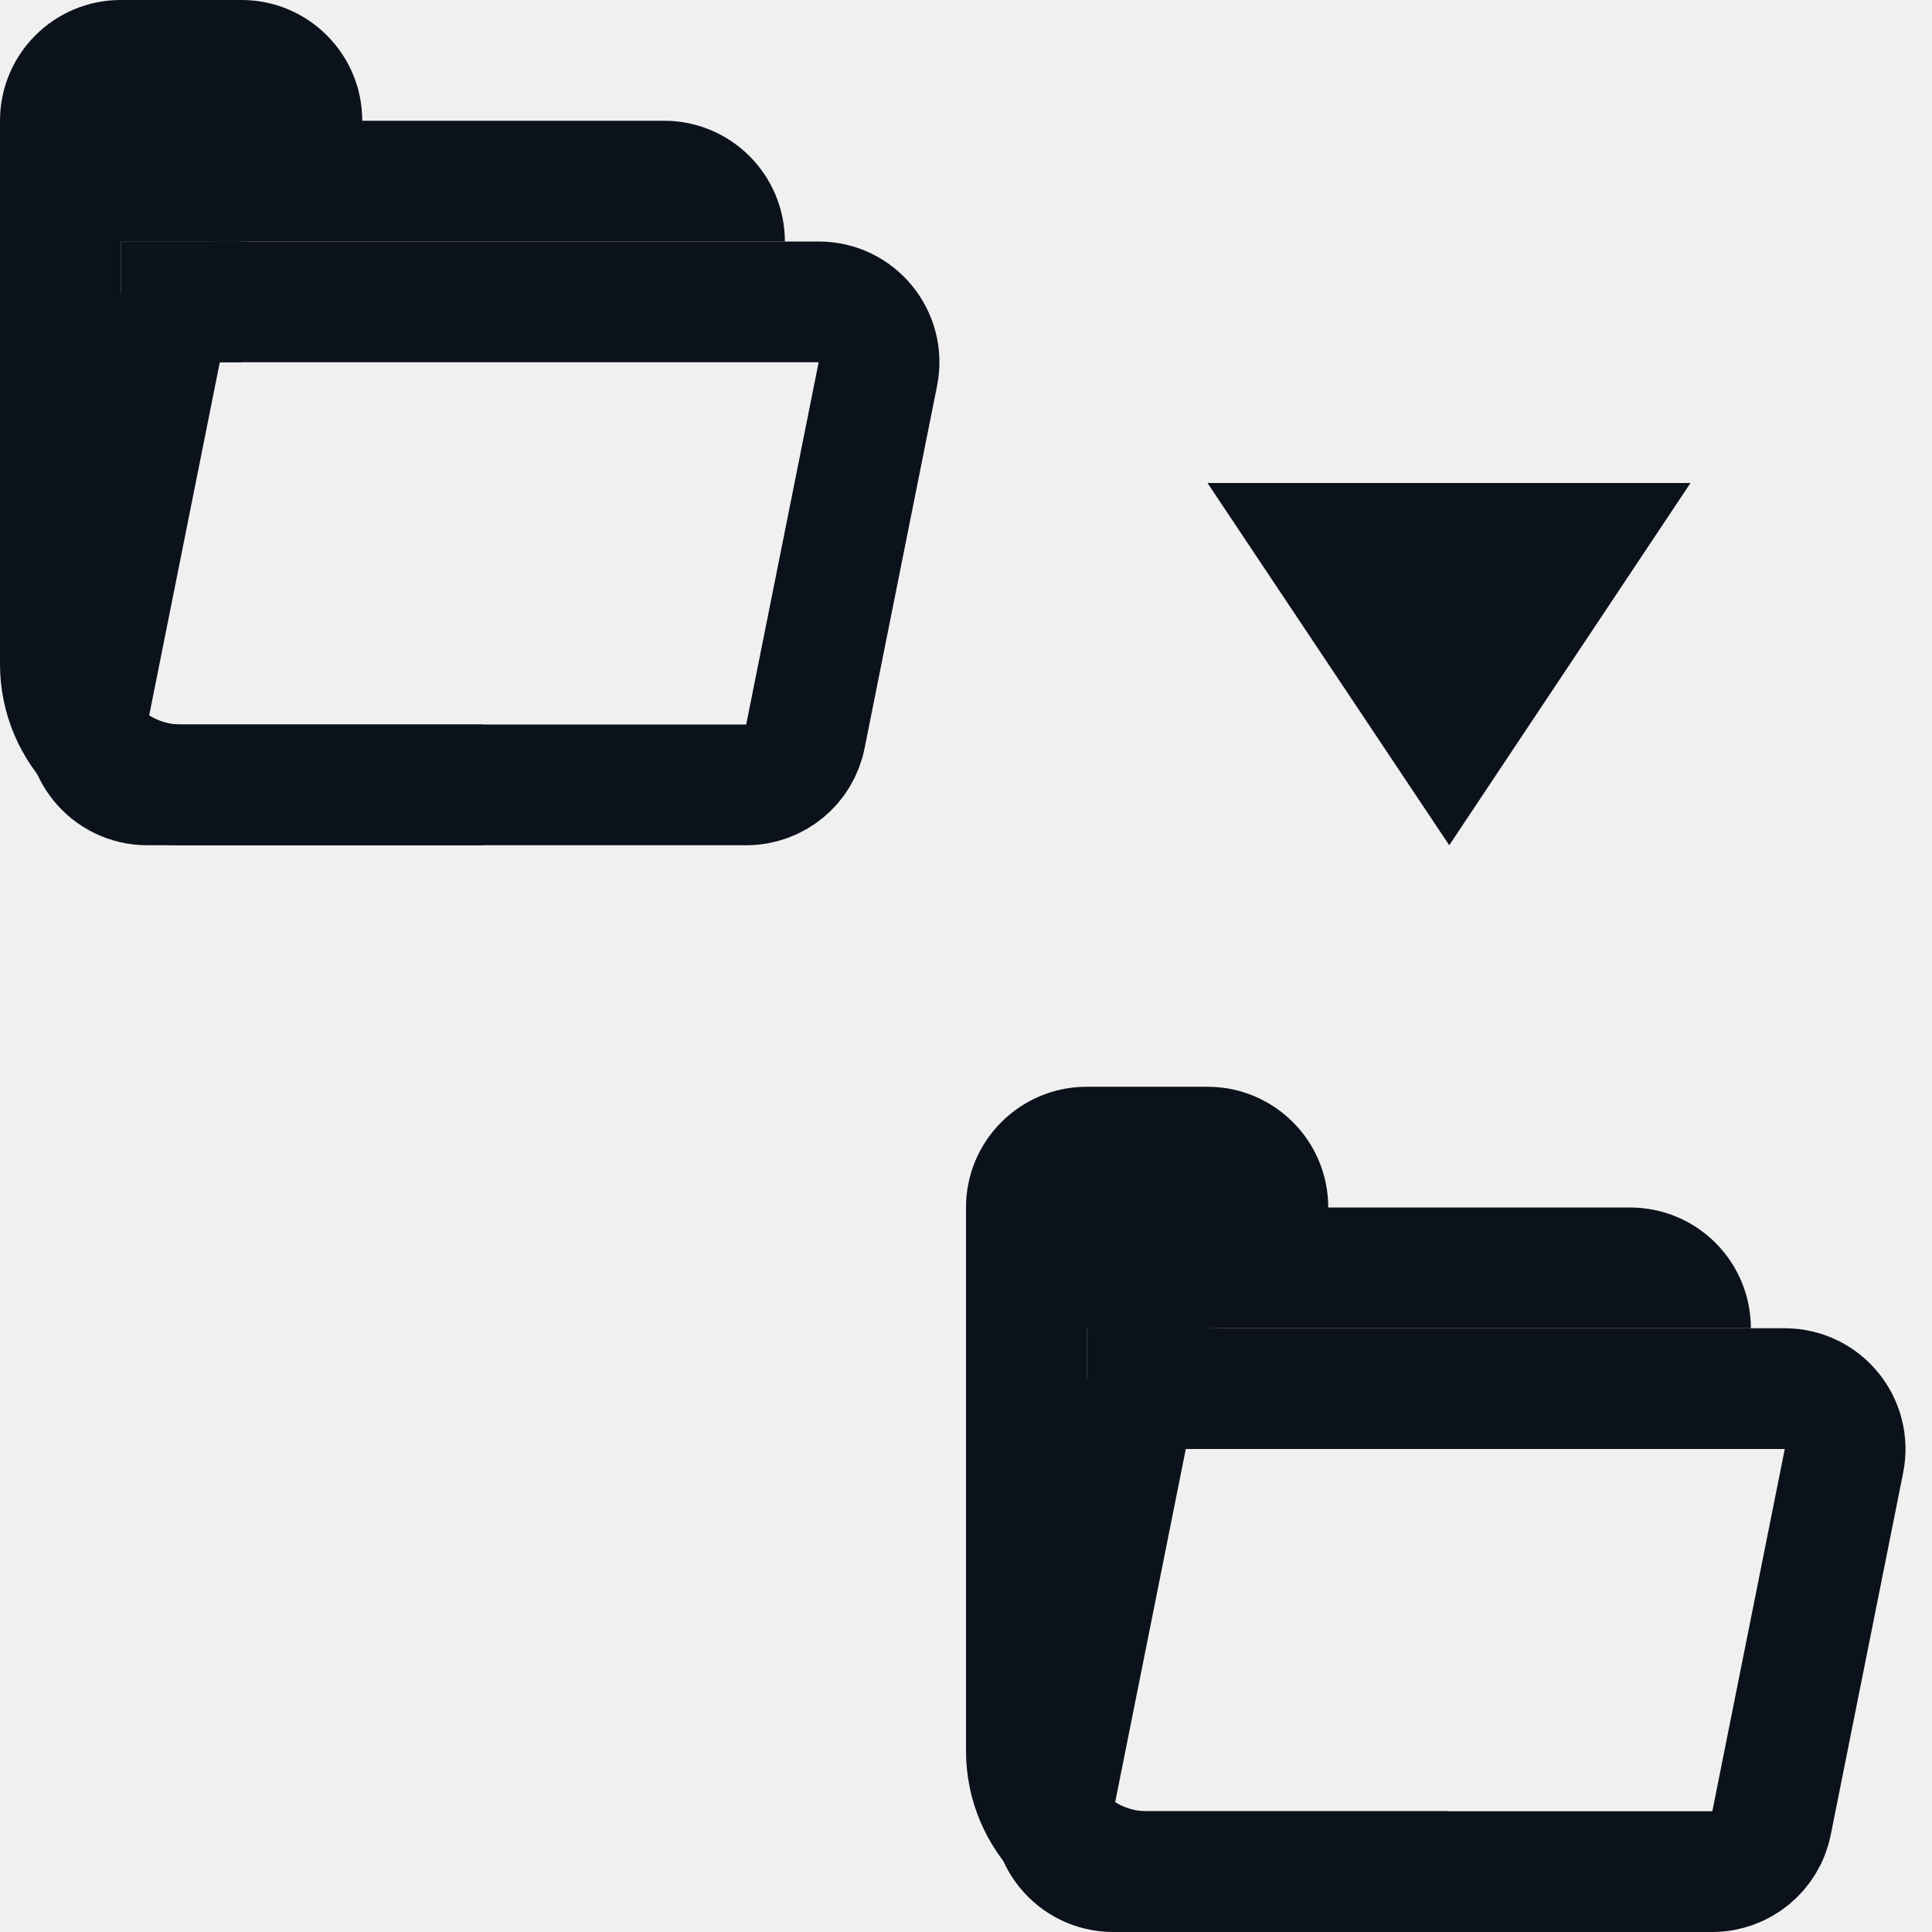
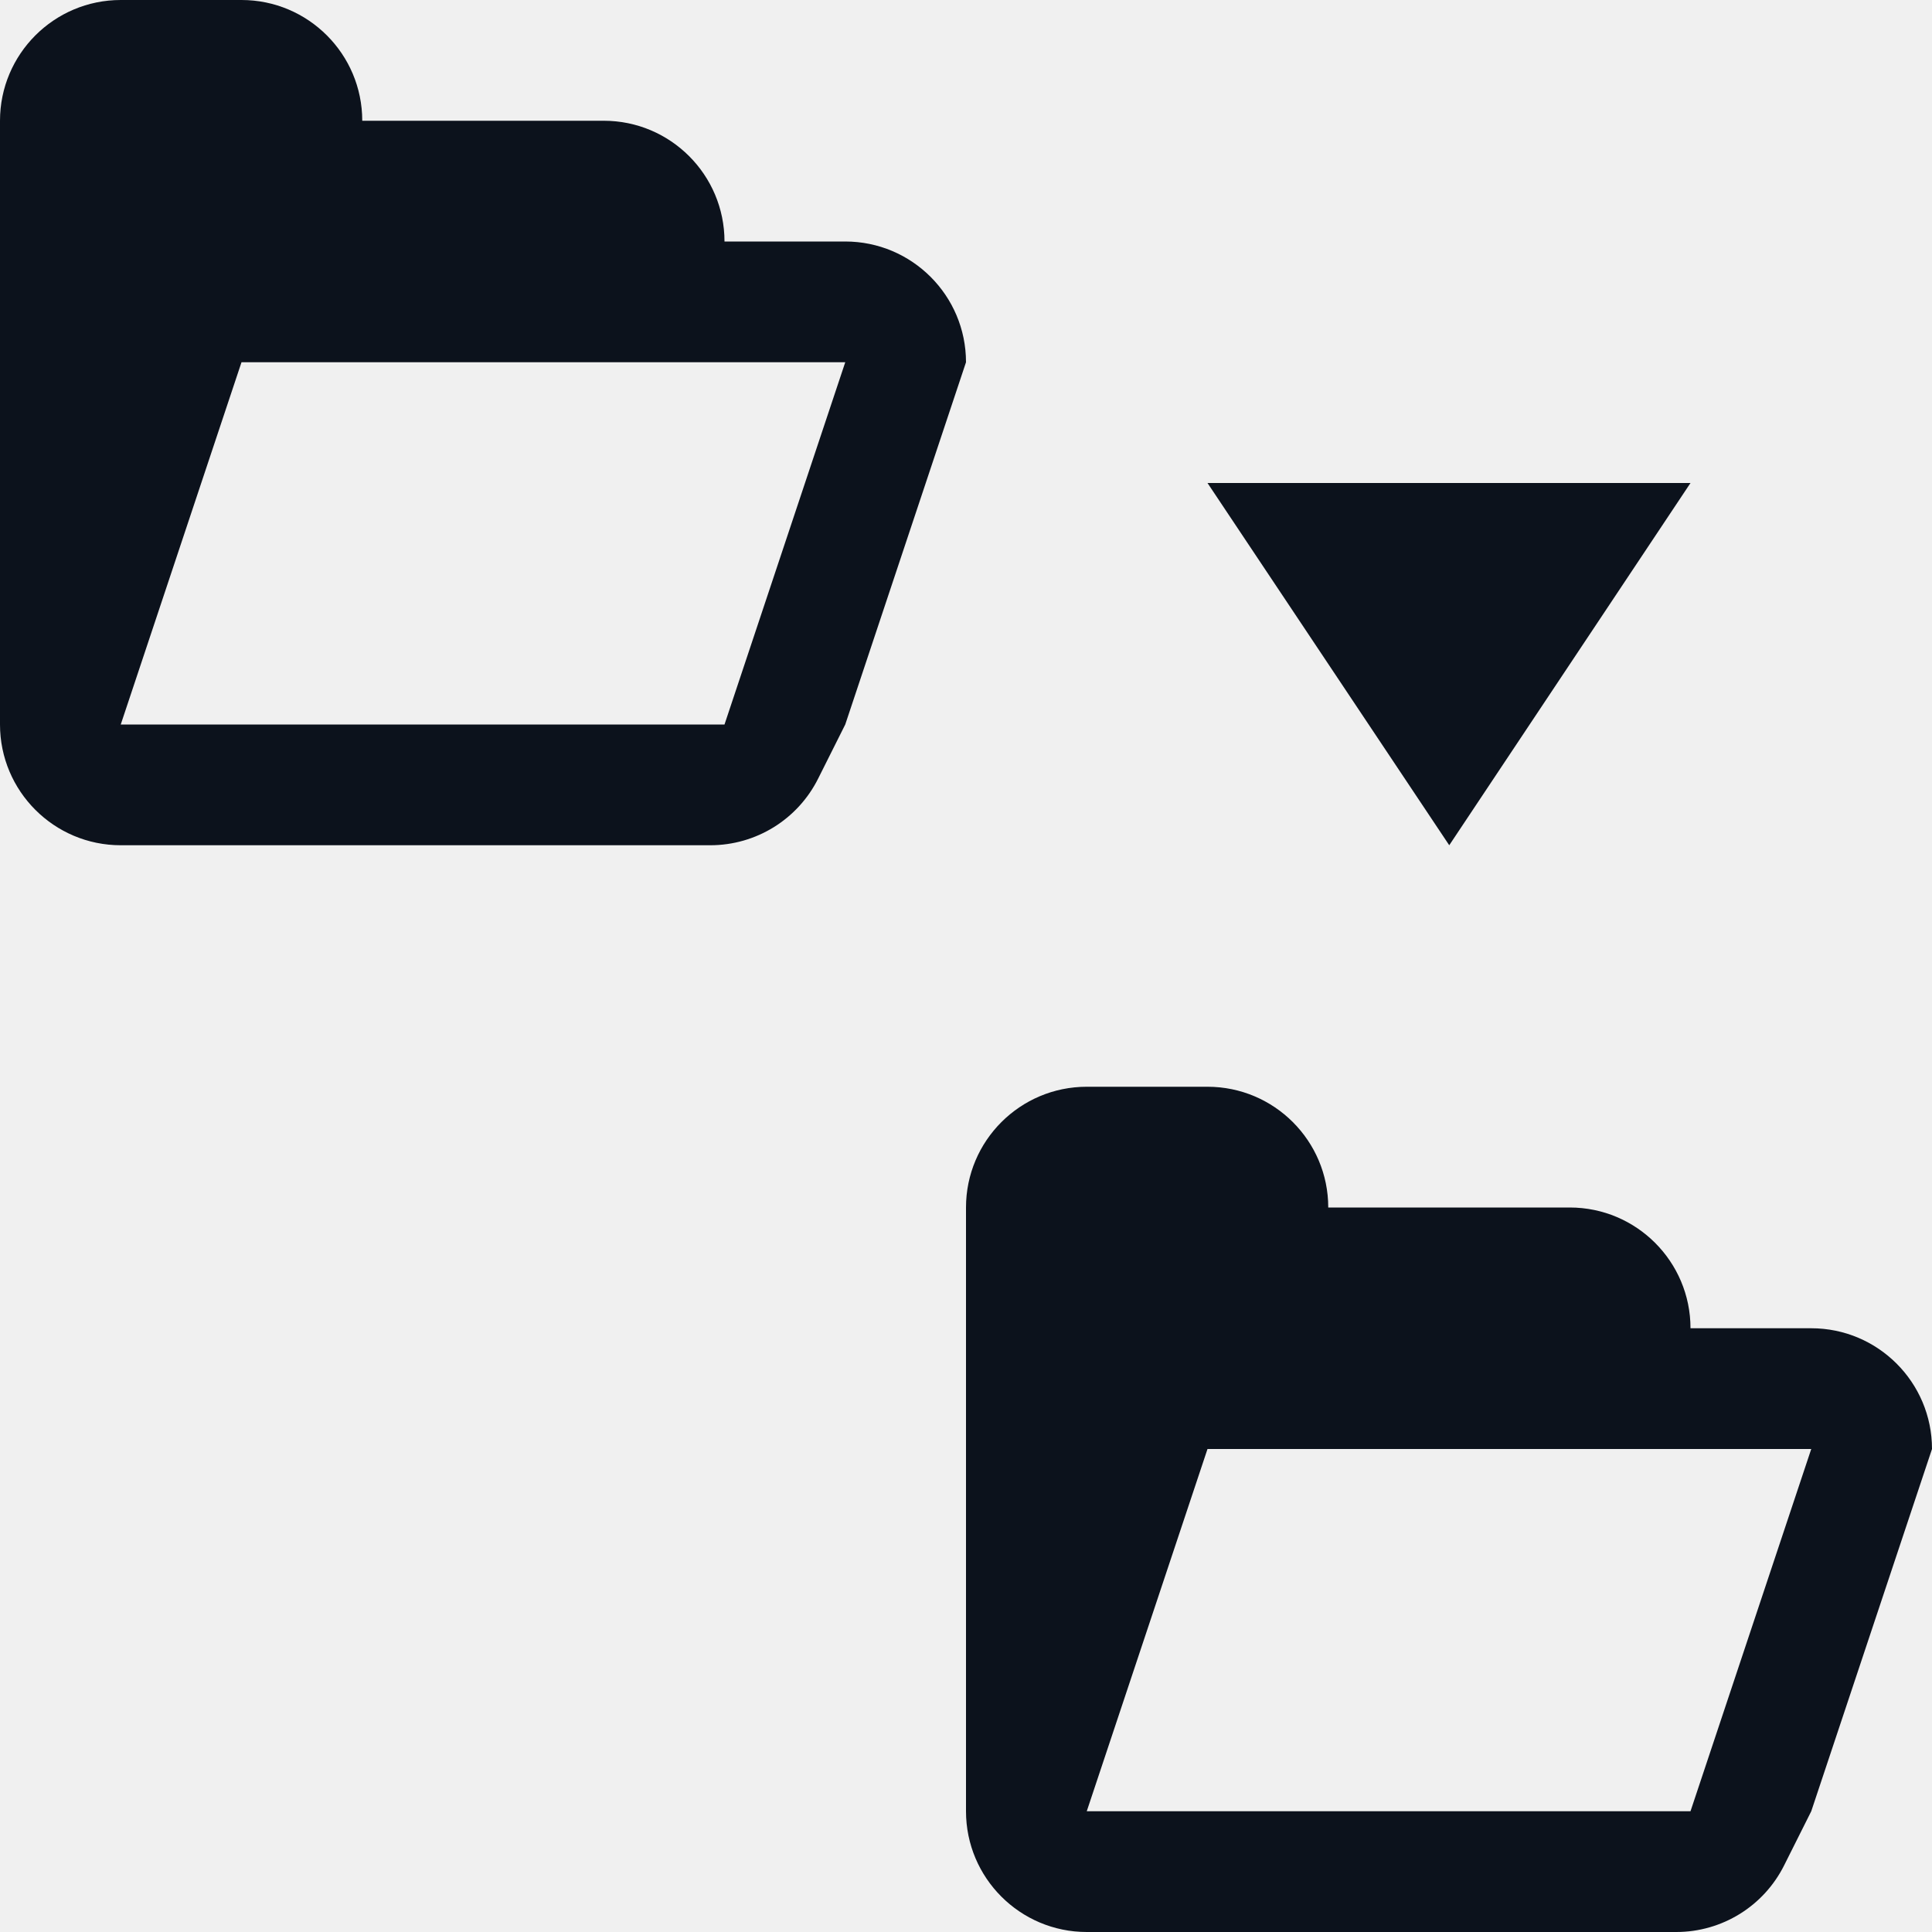
<svg xmlns="http://www.w3.org/2000/svg" width="16" height="16" viewBox="0 0 16 16" fill="none">
  <g clip-path="url(#clip0_674_20097)">
    <path d="M12.002 7L10 4L14 4L12.002 7Z" fill="#0C121C" />
-     <path d="M1.33 2.902C1.376 2.668 1.581 2.5 1.82 2.5H6.78C7.096 2.5 7.332 2.789 7.27 3.098L6.67 6.098C6.624 6.332 6.419 6.5 6.18 6.5H1.22C0.904 6.5 0.668 6.211 0.73 5.902L1.33 2.902Z" stroke="#0C121C" />
-     <path d="M4 6.5H1.5C0.948 6.5 0.5 6.052 0.5 5.5V1.5H5.5C5.776 1.5 6 1.724 6 2V2" stroke="#0C121C" />
-     <rect x="1" y="2" width="1" height="1" fill="#0C121C" />
-     <rect width="3" height="2" rx="1" fill="#0C121C" />
-     <path d="M9.33 11.902C9.376 11.668 9.581 11.5 9.82 11.5H14.78C15.096 11.5 15.332 11.789 15.271 12.098L14.671 15.098C14.624 15.332 14.418 15.5 14.18 15.5H9.22C8.904 15.5 8.668 15.211 8.73 14.902L9.33 11.902Z" stroke="#0C121C" />
-     <path d="M12 15.5H9.5C8.948 15.5 8.5 15.052 8.5 14.5V10.5H13.5C13.776 10.5 14 10.724 14 11V11" stroke="#0C121C" />
-     <rect x="9" y="11" width="1" height="1" fill="#0C121C" />
-     <rect x="8" y="9" width="3" height="2" rx="1" fill="#0C121C" />
+     <path d="M0 1C0 0.448 0.448 0 1 0H2C2.552 0 3 0.448 3 1V1H5C5.552 1 6 1.448 6 2V2H7C7.552 2 8 2.448 8 3V3L7 6H6L7 3H2L1 6H6H7L6.776 6.447C6.607 6.786 6.261 7 5.882 7H1C0.448 7 0 6.552 0 6V6V1V1Z" fill="#0C121C" />
+     <path d="M8 10C8 9.448 8.448 9 9 9H10C10.552 9 11 9.448 11 10V10H13C13.552 10 14 10.448 14 11V11H15C15.552 11 16 11.448 16 12V12L15 15H14L15 12H10L9 15H14H15L14.776 15.447C14.607 15.786 14.261 16 13.882 16H9C8.448 16 8 15.552 8 15V15V10V10Z" fill="#0C121C" />
  </g>
  <defs>
    <clipPath id="clip0_674_20097">
      <rect width="16" height="16" fill="white" />
    </clipPath>
  </defs>
</svg>
